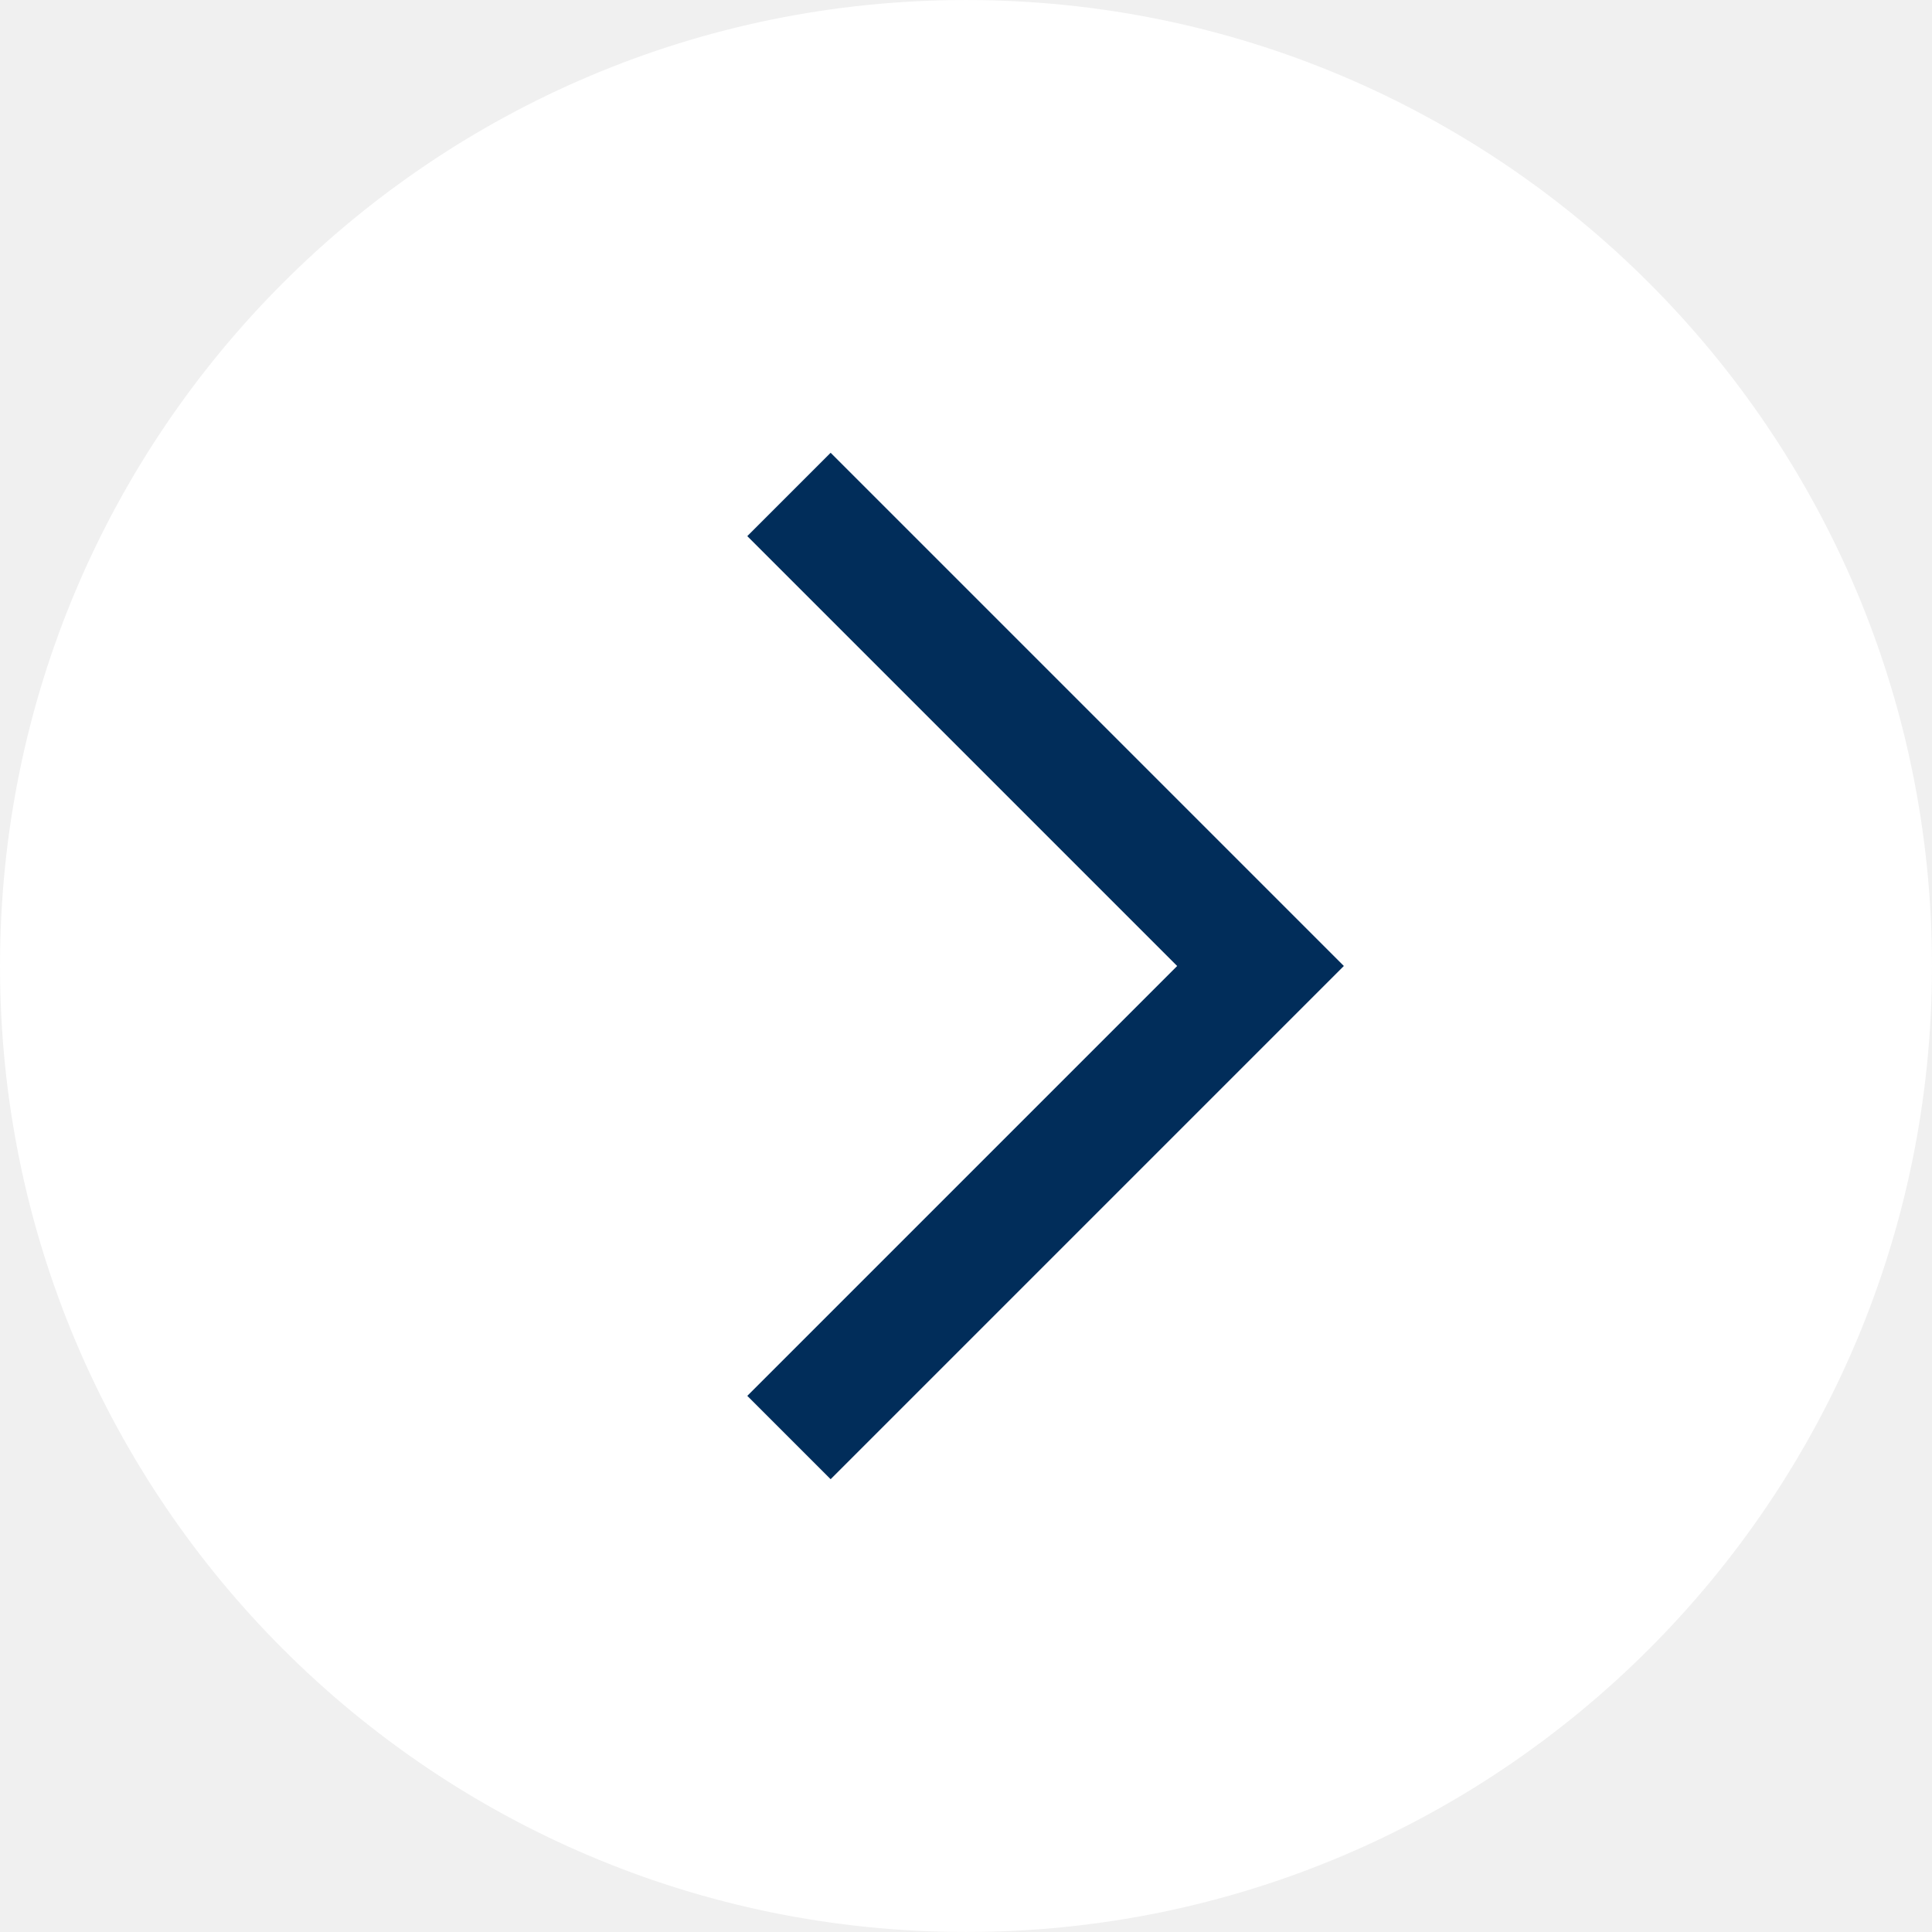
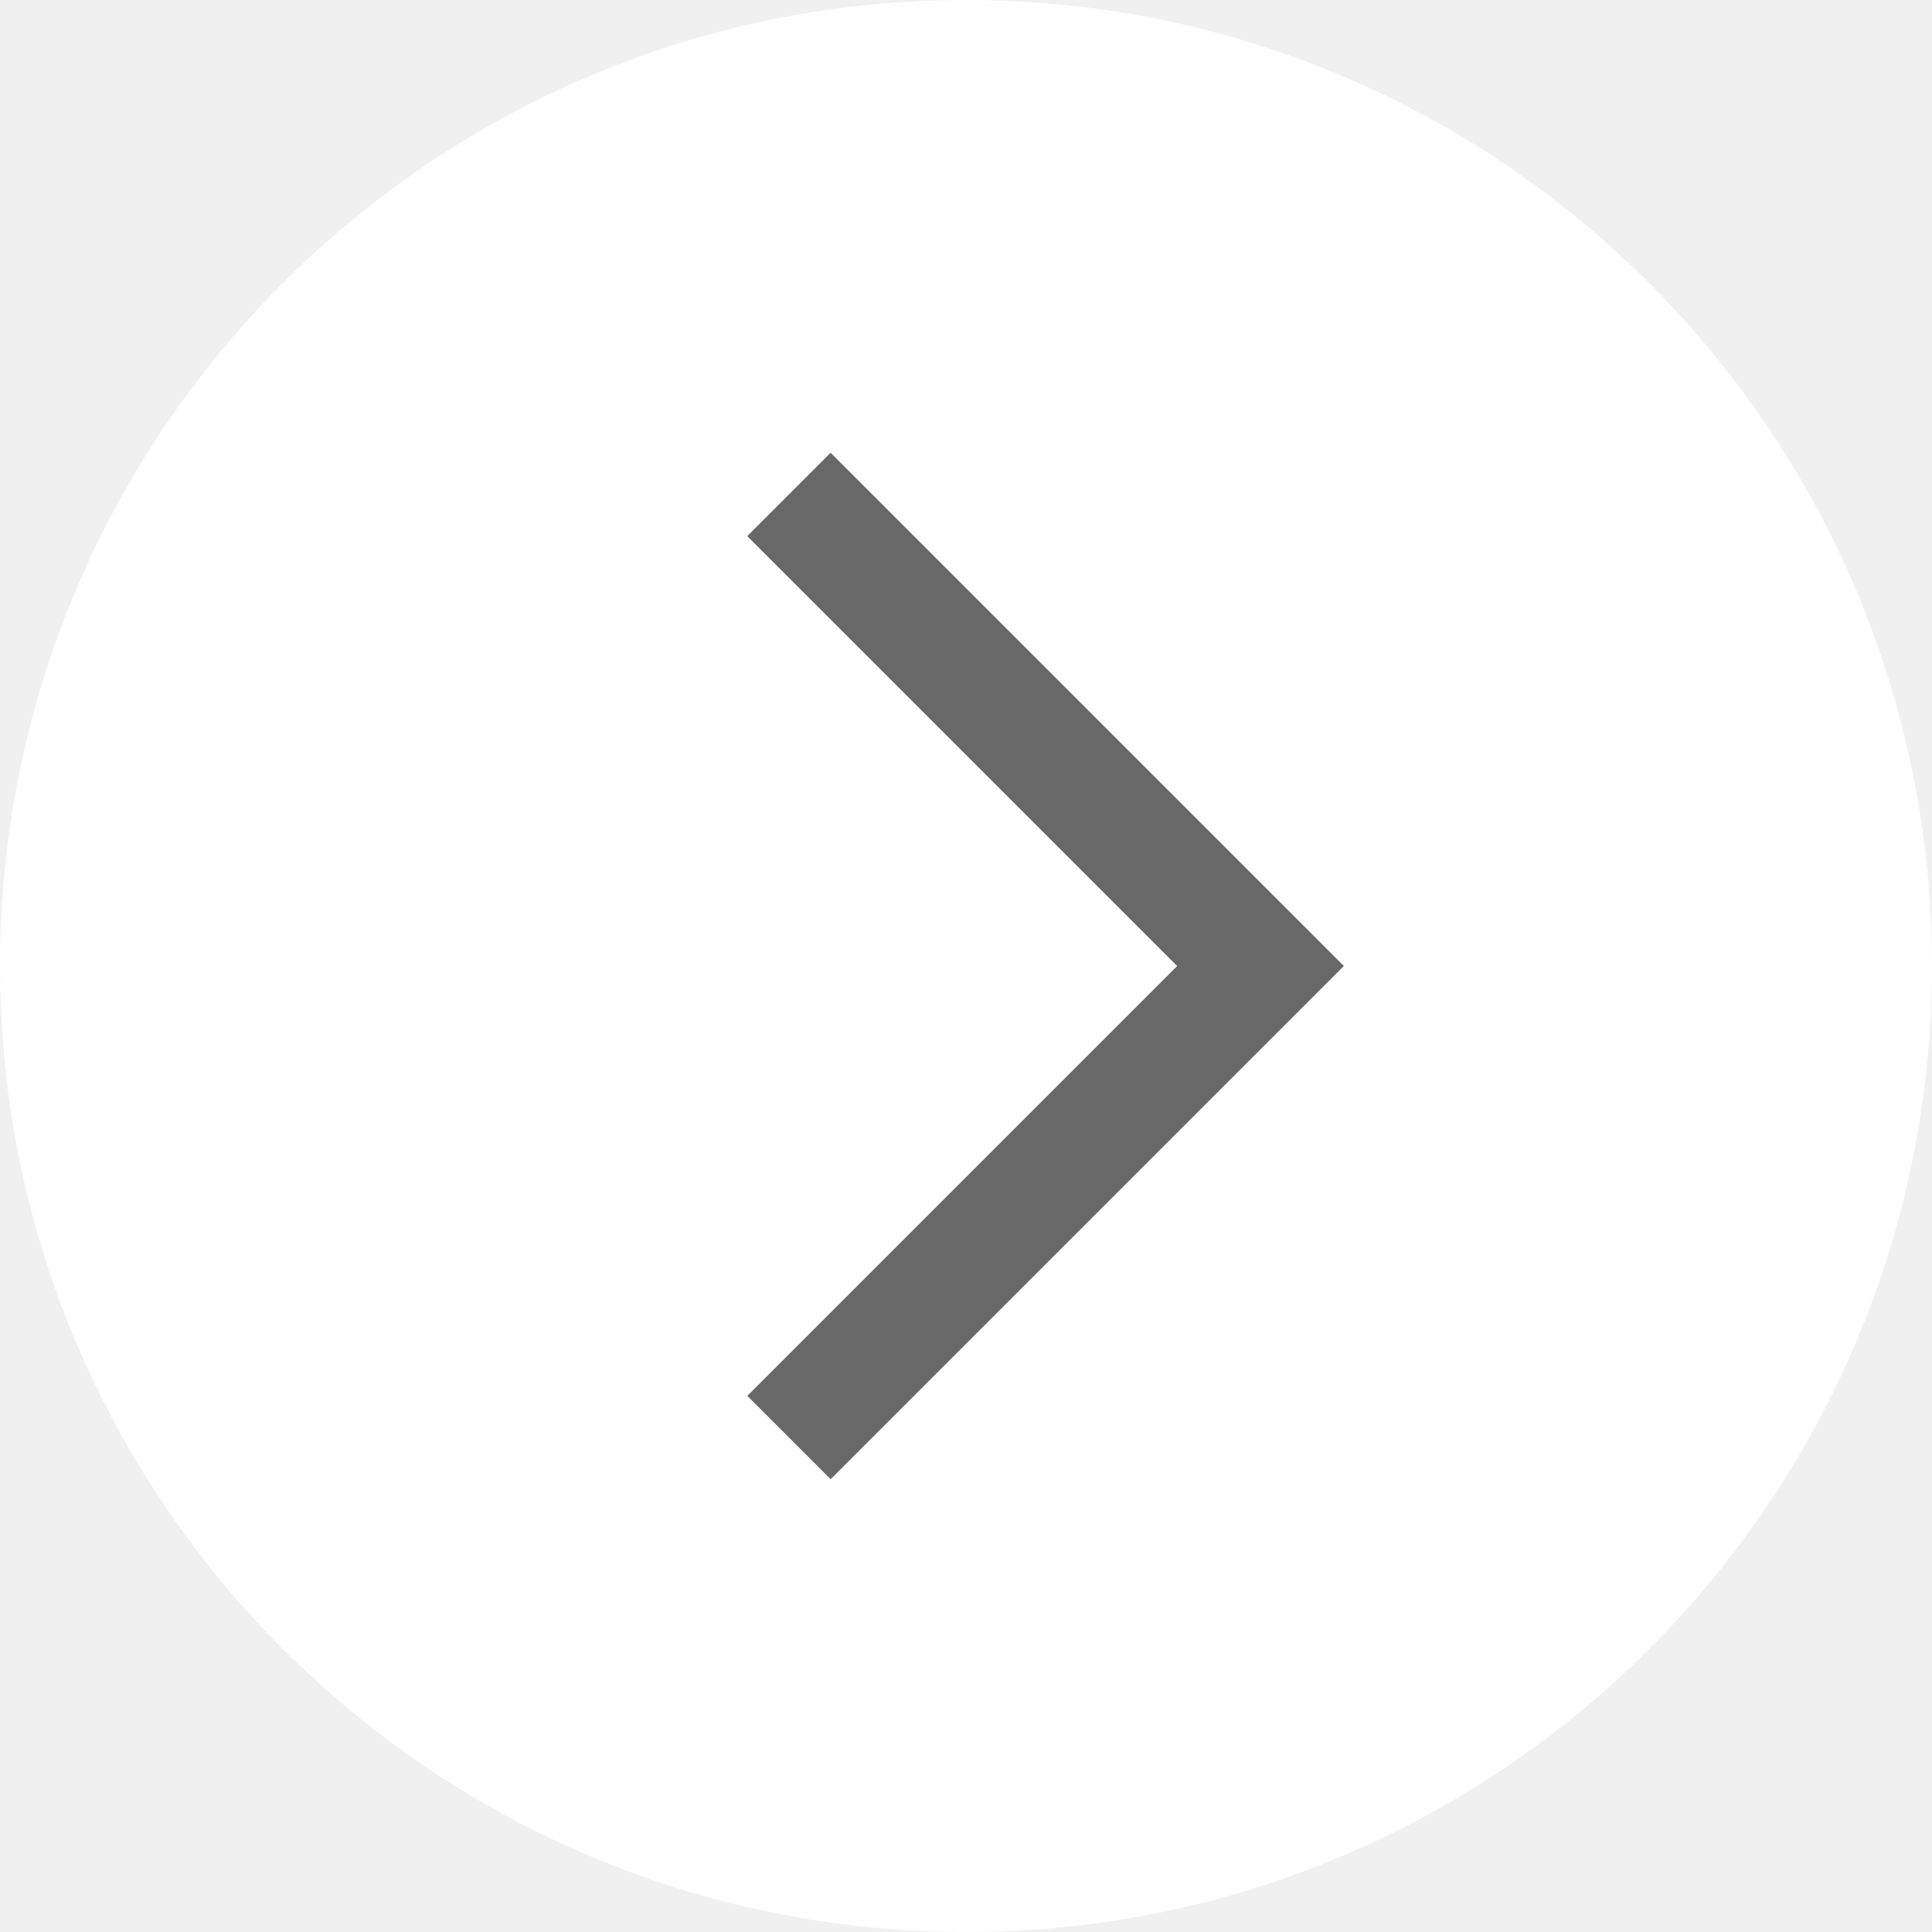
<svg xmlns="http://www.w3.org/2000/svg" width="57.033mm" height="57.033mm" viewBox="0 0 57.033 57.033" version="1.1" id="svg1" xml:space="preserve">
  <defs id="defs1" />
  <g id="layer1" transform="translate(58.51639,28.51639)">
    <circle style="fill:#ffffff;fill-opacity:1;stroke:none;stroke-width:4;stroke-dasharray:none;stroke-opacity:1" id="path1-3" cx="-30" cy="3.5527137e-15" r="28.516" />
-     <polygon points="8.707,20.707 17.414,12 8.707,3.293 7.293,4.707 14.586,12 7.293,19.293 " id="polygon1" transform="matrix(1.739996,0,0,1.739996,-49.14608,-20.87996)" style="fill:#012d5a;fill-opacity:1" />
+     <polygon points="8.707,20.707 17.414,12 8.707,3.293 7.293,4.707 14.586,12 7.293,19.293 " id="polygon1" transform="matrix(1.739996,0,0,1.739996,-49.14608,-20.87996)" style="fill:#686868;fill-opacity:1" />
  </g>
</svg>
